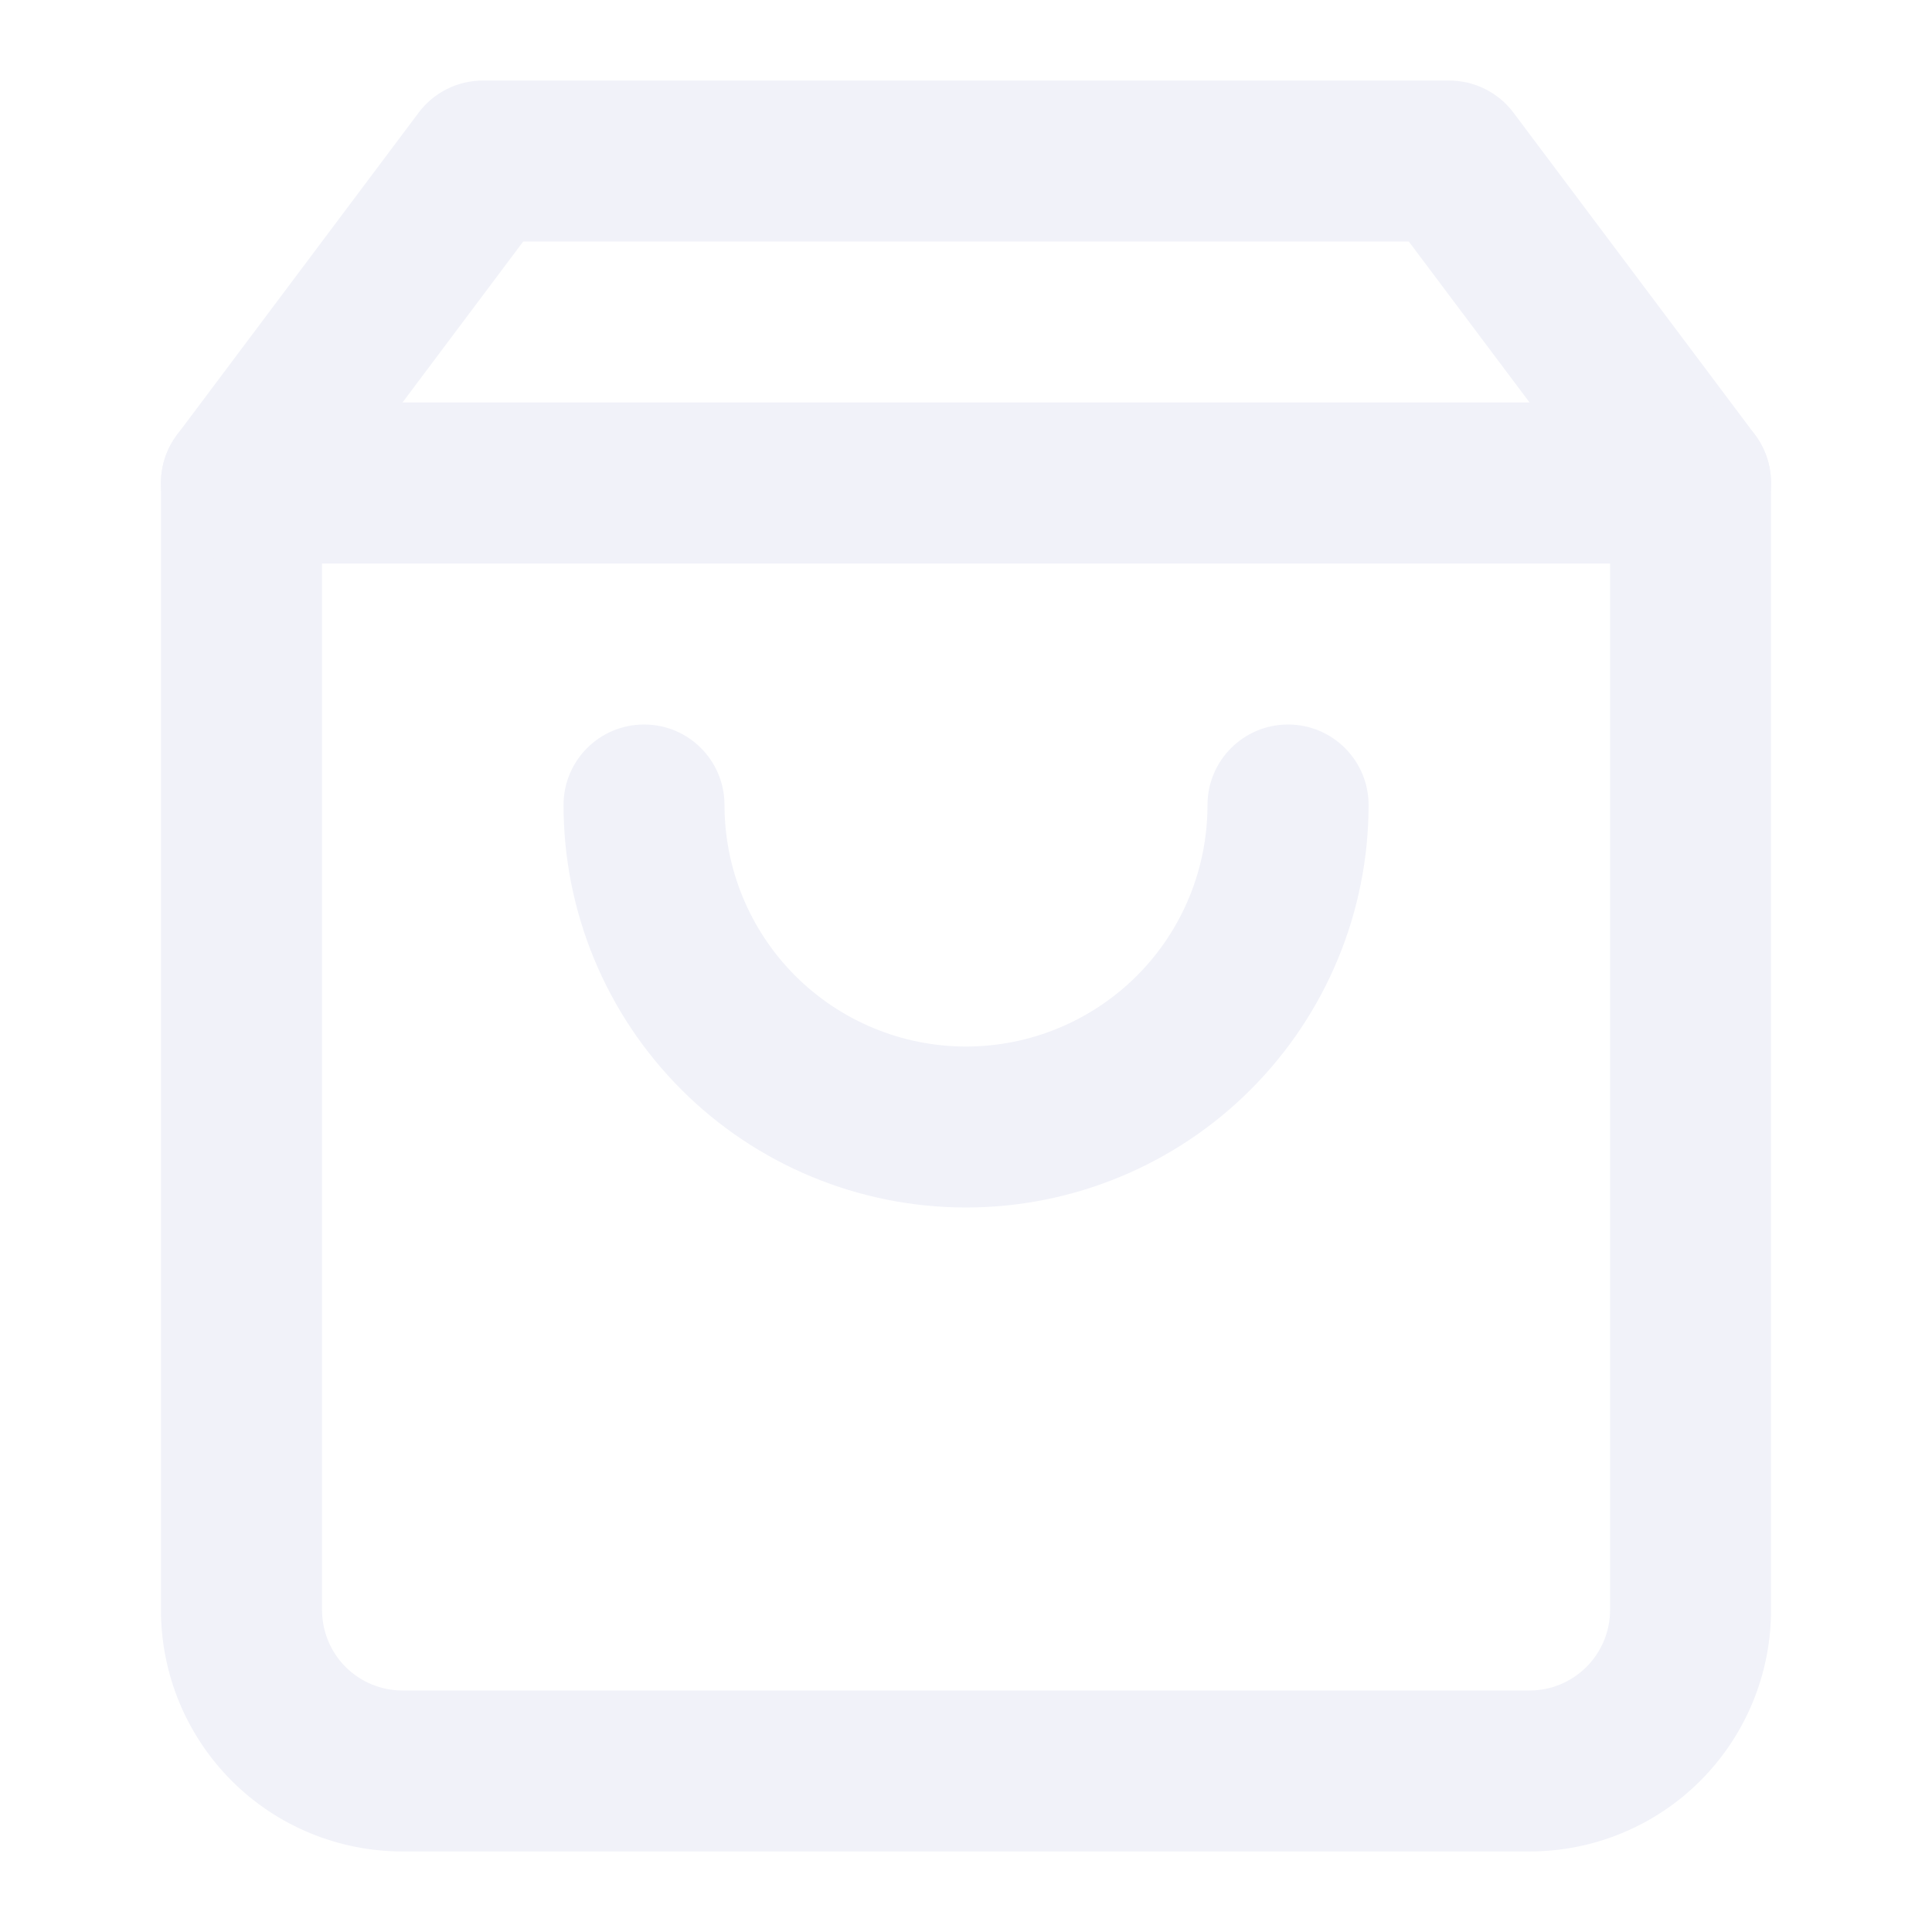
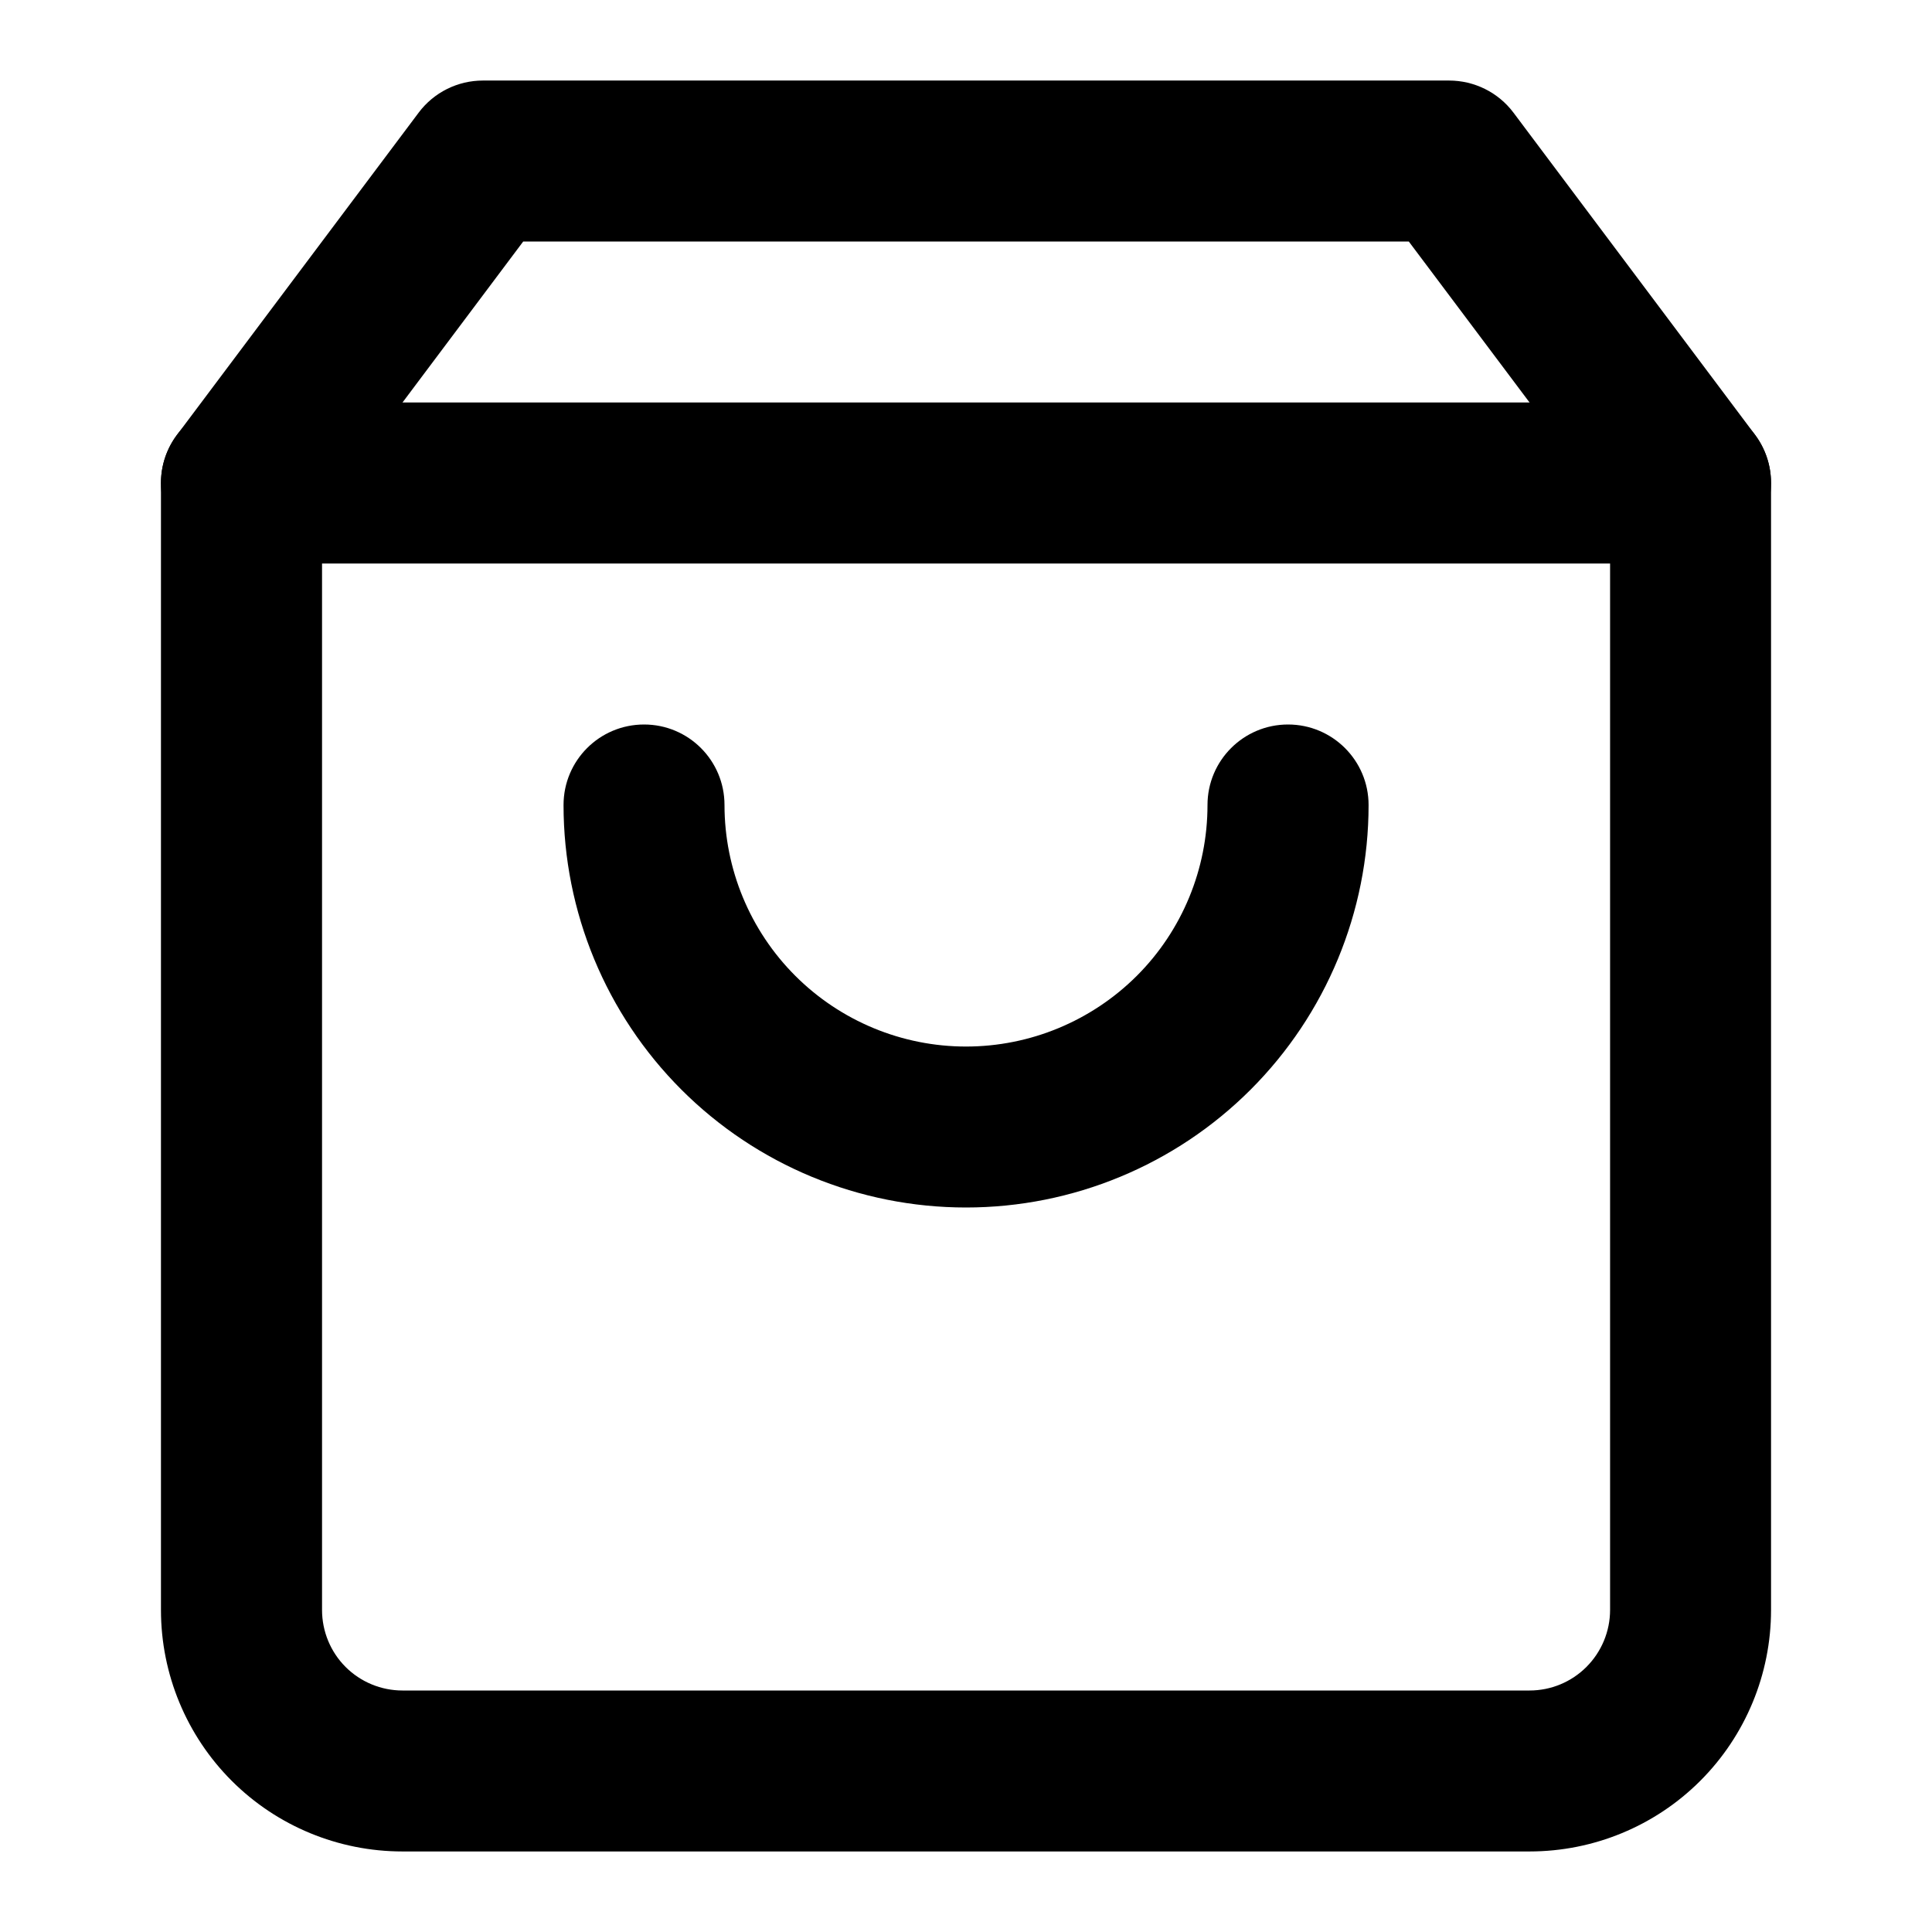
- <svg xmlns="http://www.w3.org/2000/svg" width="16" height="16" viewBox="0 0 16 16" fill="none">
-   <path fill-rule="evenodd" clip-rule="evenodd" d="M3.467 0.933C3.593 0.765 3.79 0.667 4 0.667H12C12.21 0.667 12.408 0.765 12.534 0.933L14.534 3.6C14.62 3.715 14.667 3.856 14.667 4V13.333C14.667 13.864 14.456 14.373 14.081 14.748C13.706 15.123 13.197 15.333 12.667 15.333H3.333C2.803 15.333 2.294 15.123 1.919 14.748C1.544 14.373 1.333 13.864 1.333 13.333V4C1.333 3.856 1.38 3.715 1.467 3.6L3.467 0.933ZM4.333 2L2.667 4.222V13.333C2.667 13.51 2.737 13.68 2.862 13.805C2.987 13.93 3.157 14 3.333 14H12.667C12.844 14 13.013 13.93 13.138 13.805C13.263 13.68 13.334 13.51 13.334 13.333V4.222L11.667 2H4.333Z" fill="#F1F2F9" />
-   <path fill-rule="evenodd" clip-rule="evenodd" d="M1.333 4C1.333 3.632 1.632 3.333 2 3.333H14C14.368 3.333 14.667 3.632 14.667 4C14.667 4.368 14.368 4.667 14 4.667H2C1.632 4.667 1.333 4.368 1.333 4Z" fill="#F1F2F9" />
-   <path fill-rule="evenodd" clip-rule="evenodd" d="M5.334 6C5.702 6 6 6.298 6 6.667C6 7.197 6.211 7.706 6.586 8.081C6.961 8.456 7.47 8.667 8 8.667C8.531 8.667 9.039 8.456 9.415 8.081C9.79 7.706 10 7.197 10 6.667C10 6.298 10.299 6 10.667 6C11.035 6 11.334 6.298 11.334 6.667C11.334 7.551 10.982 8.399 10.357 9.024C9.732 9.649 8.884 10 8 10C7.116 10 6.268 9.649 5.643 9.024C5.018 8.399 4.667 7.551 4.667 6.667C4.667 6.298 4.965 6 5.334 6Z" fill="#F1F2F9" />
+ <svg xmlns="http://www.w3.org/2000/svg" width="16" height="16" viewBox="0 0 16 16" fill="currentColor">
+   <path fill-rule="evenodd" clip-rule="evenodd" d="M3.467 0.933C3.593 0.765 3.79 0.667 4 0.667H12C12.21 0.667 12.408 0.765 12.534 0.933L14.534 3.6C14.62 3.715 14.667 3.856 14.667 4V13.333C14.667 13.864 14.456 14.373 14.081 14.748C13.706 15.123 13.197 15.333 12.667 15.333H3.333C2.803 15.333 2.294 15.123 1.919 14.748C1.544 14.373 1.333 13.864 1.333 13.333V4C1.333 3.856 1.38 3.715 1.467 3.6L3.467 0.933ZM4.333 2L2.667 4.222V13.333C2.667 13.51 2.737 13.68 2.862 13.805C2.987 13.93 3.157 14 3.333 14H12.667C12.844 14 13.013 13.93 13.138 13.805C13.263 13.68 13.334 13.51 13.334 13.333V4.222L11.667 2H4.333Z" />
+   <path fill-rule="evenodd" clip-rule="evenodd" d="M1.333 4C1.333 3.632 1.632 3.333 2 3.333H14C14.368 3.333 14.667 3.632 14.667 4C14.667 4.368 14.368 4.667 14 4.667H2C1.632 4.667 1.333 4.368 1.333 4Z" />
+   <path fill-rule="evenodd" clip-rule="evenodd" d="M5.334 6C5.702 6 6 6.298 6 6.667C6 7.197 6.211 7.706 6.586 8.081C6.961 8.456 7.47 8.667 8 8.667C8.531 8.667 9.039 8.456 9.415 8.081C9.79 7.706 10 7.197 10 6.667C10 6.298 10.299 6 10.667 6C11.035 6 11.334 6.298 11.334 6.667C11.334 7.551 10.982 8.399 10.357 9.024C9.732 9.649 8.884 10 8 10C7.116 10 6.268 9.649 5.643 9.024C5.018 8.399 4.667 7.551 4.667 6.667C4.667 6.298 4.965 6 5.334 6Z" />
</svg>
